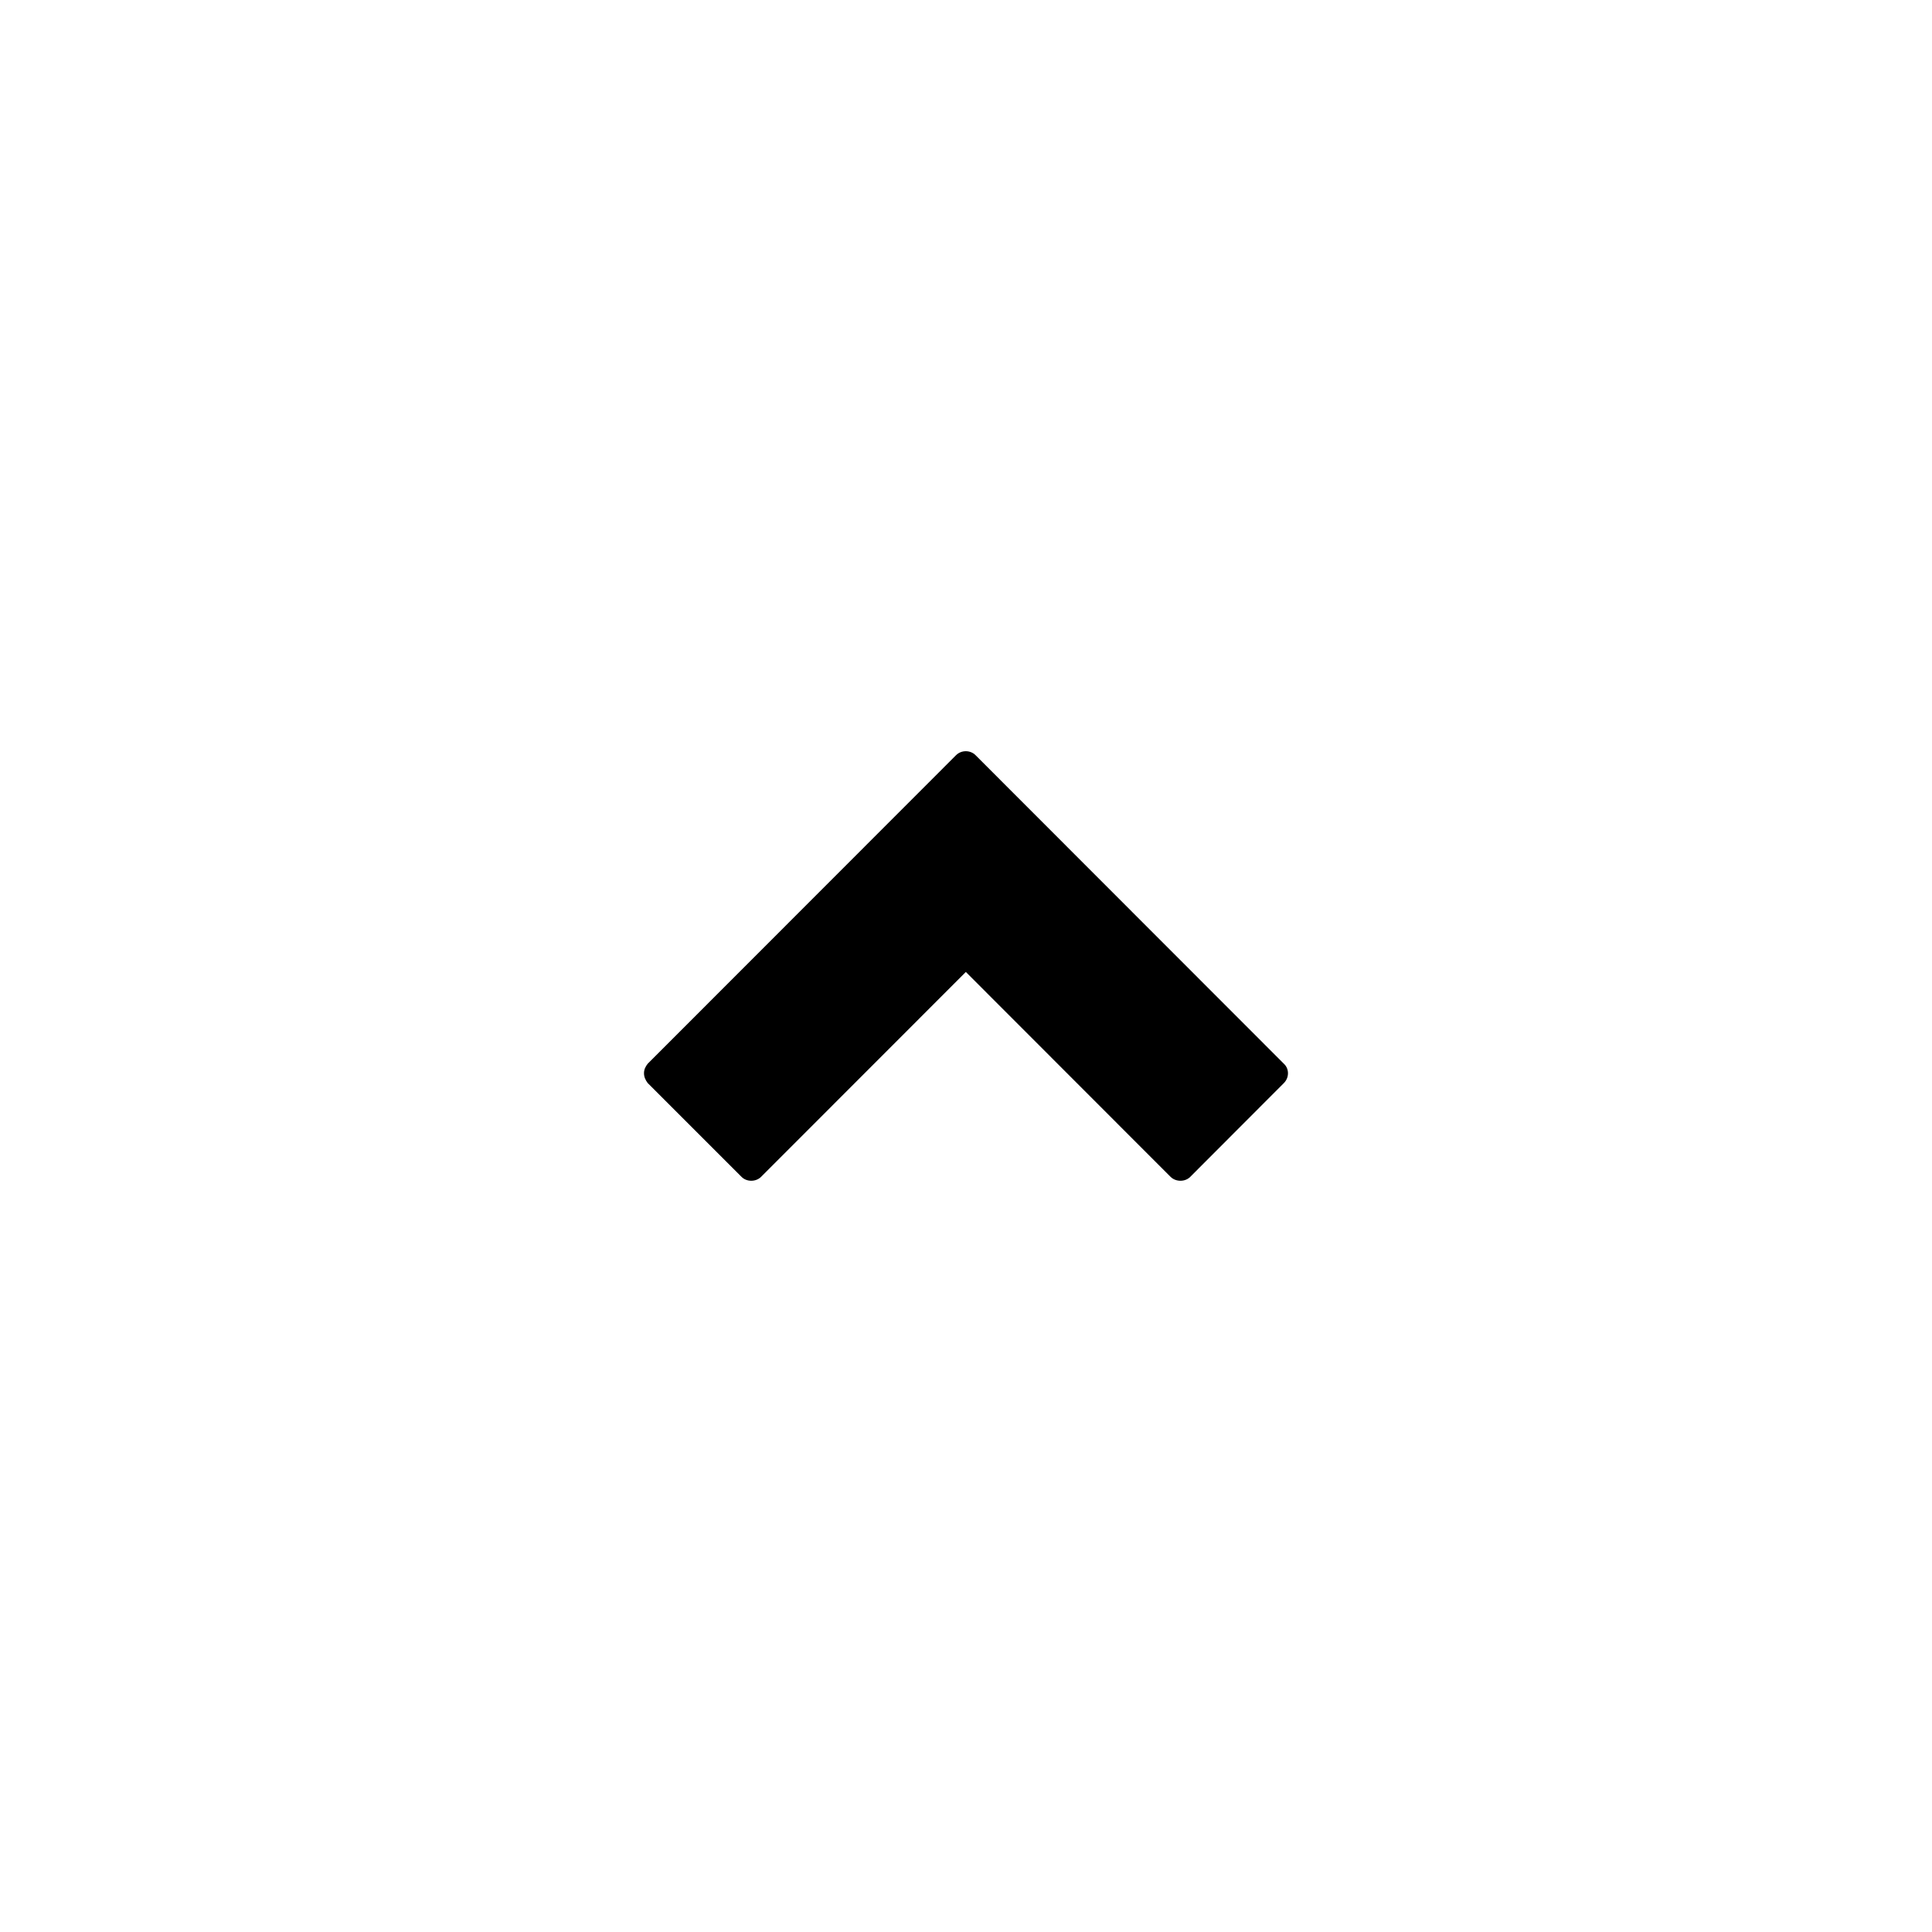
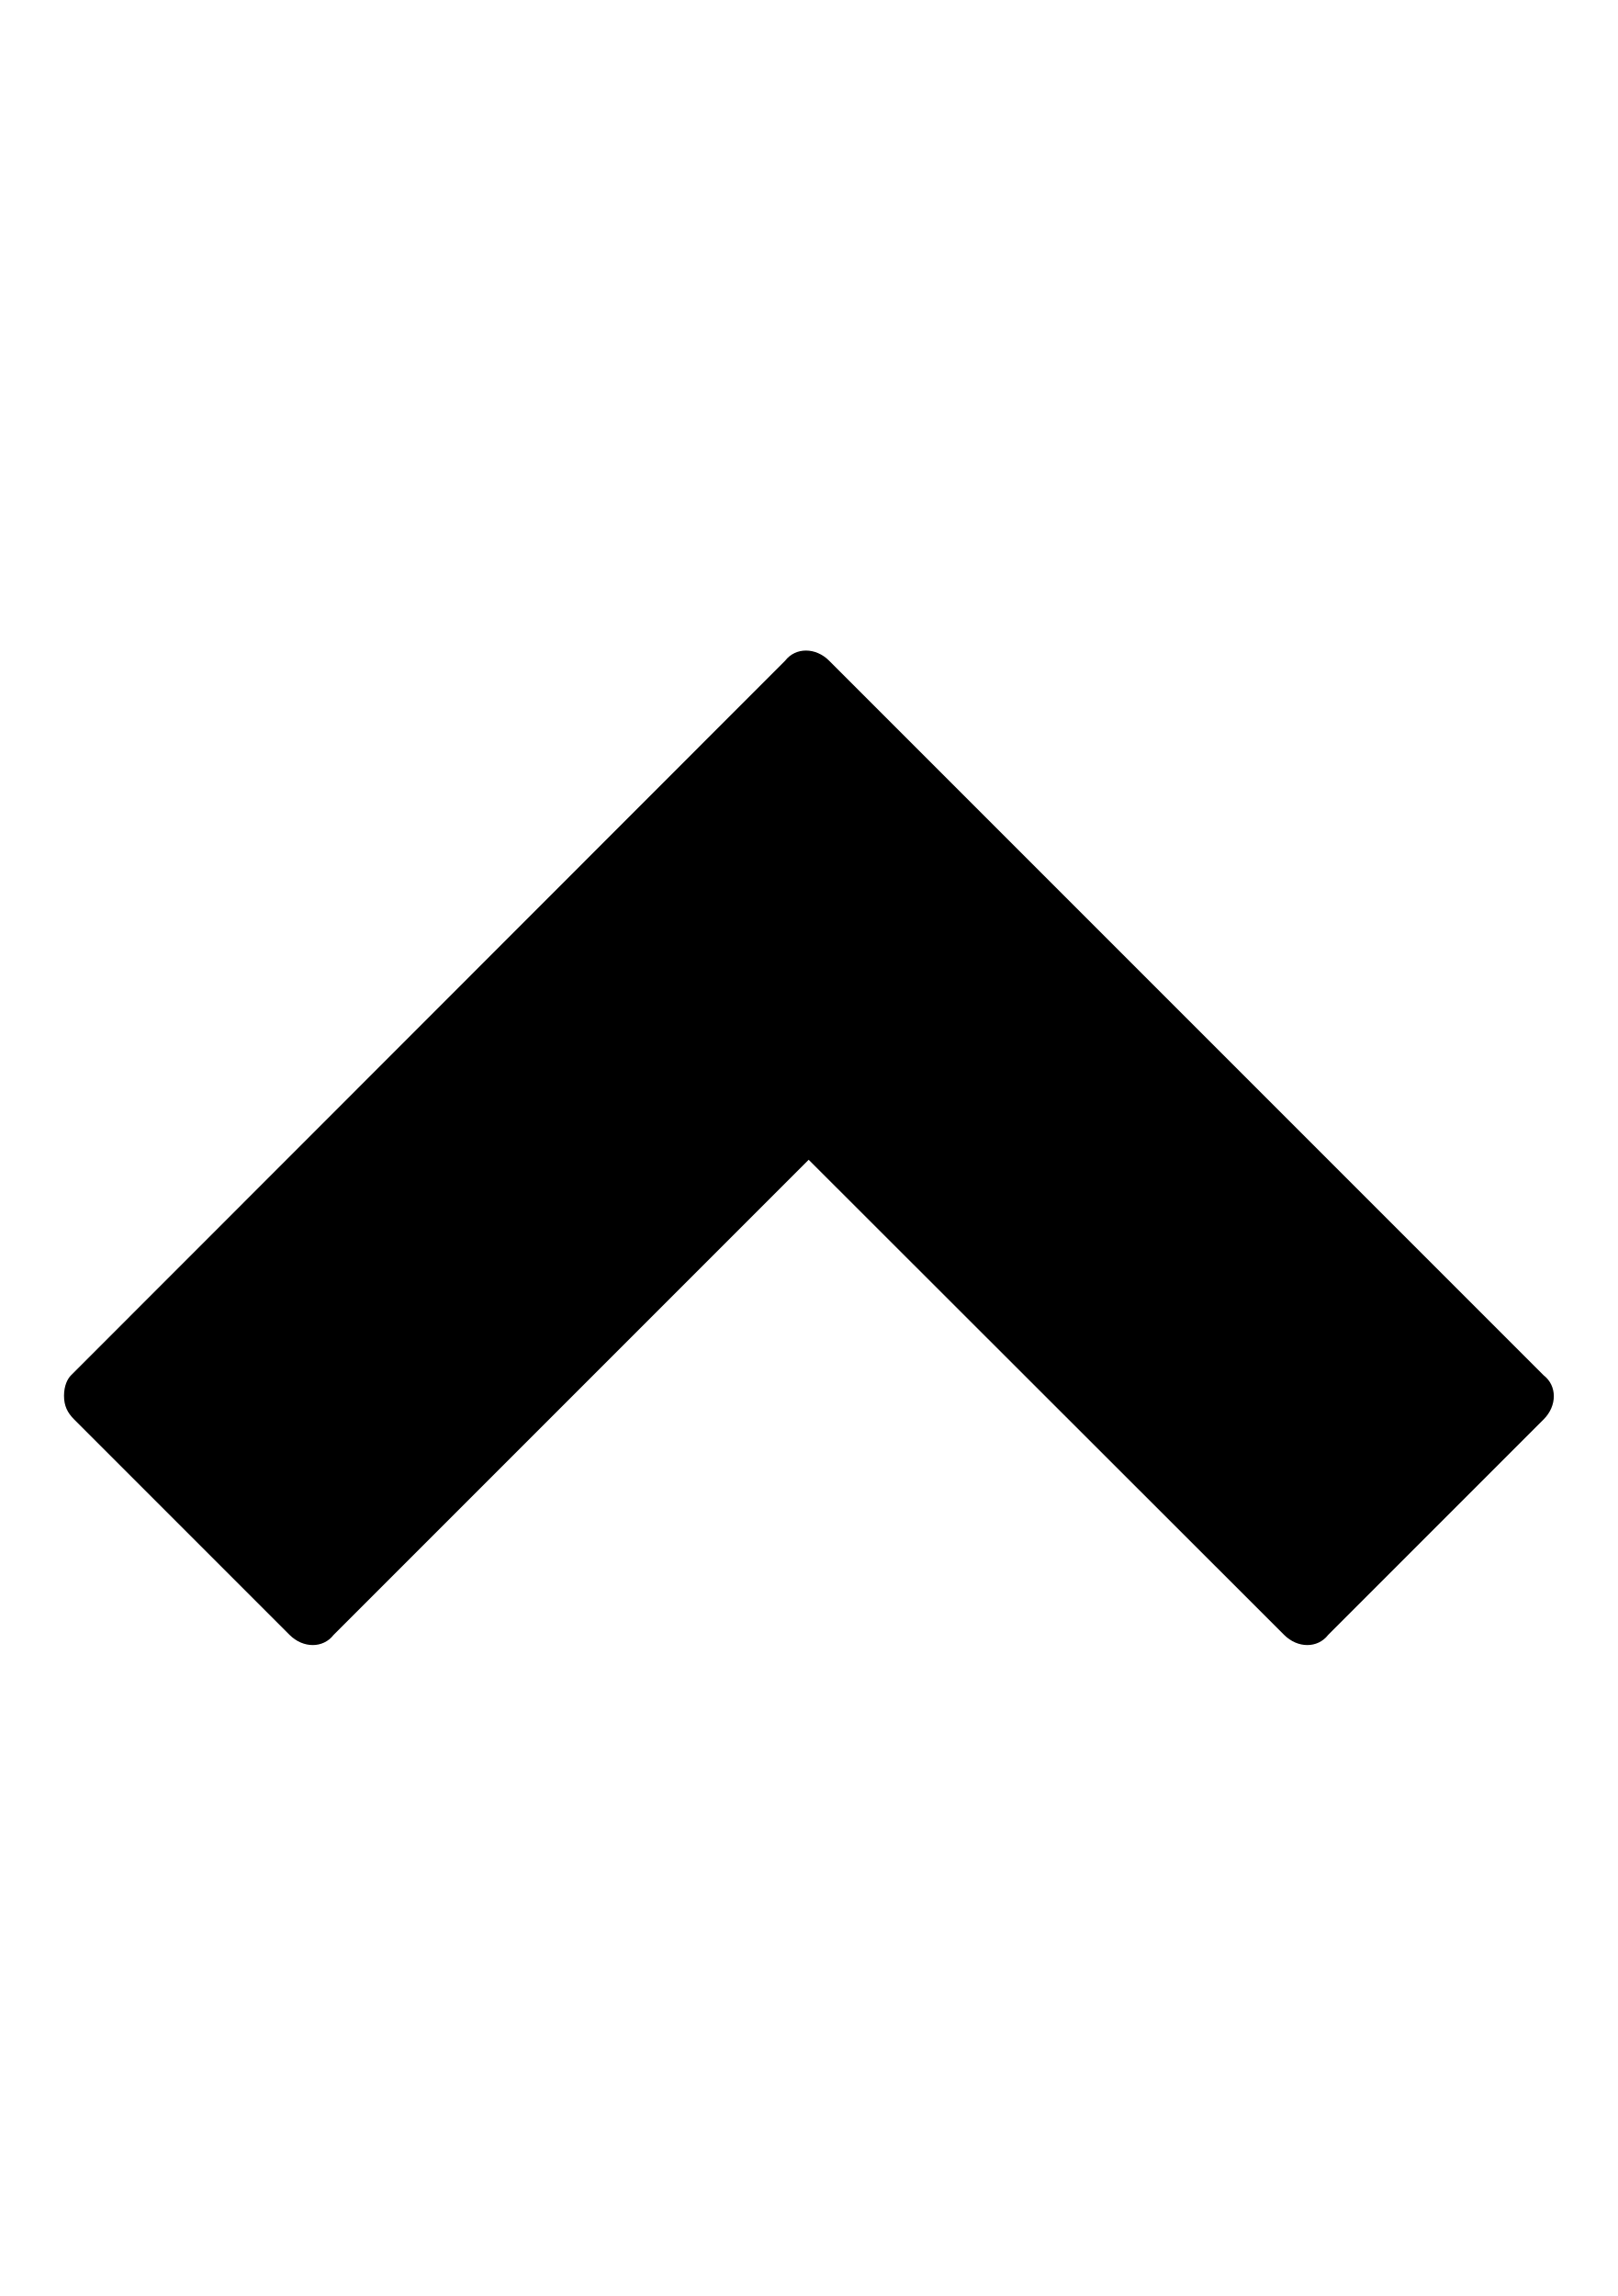
- <svg xmlns="http://www.w3.org/2000/svg" version="1.1" id="icon-arrow-up" x="0px" y="0px" width="48px" height="48px" viewBox="0 0 48 48" enable-background="new 0 0 48 48" xml:space="preserve">
-   <path id="arrow-up" d="M16,26.663c0,0.094,0.037,0.172,0.092,0.245l2.333,2.333c0.128,0.126,0.352,0.126,0.481,0l5.09-5.093  l5.089,5.093c0.131,0.126,0.357,0.126,0.484,0l2.329-2.333c0.135-0.136,0.135-0.354,0-0.479l-7.661-7.667  c-0.131-0.131-0.352-0.131-0.484,0l-7.662,7.667C16.038,26.498,16,26.569,16,26.663z" />
+ <svg xmlns="http://www.w3.org/2000/svg" version="1.1" id="icon-arrow-up" x="0px" y="0px" viewBox="0 0 419.5 595.3" enable-background="new 0 0 419.5 595.3" xml:space="preserve">
+   <path id="arrow-up" class="item" d="M16.6,361.9c0,2.6,0.9,4.4,2.6,6.1l55.9,55.9c3.5,3.5,8.7,3.5,11.4,0l123.2-123.2L333,423.9  c3.5,3.5,8.7,3.5,11.4,0l55.9-55.9c3.5-3.5,3.5-8.7,0-11.4L215,171.3c-3.5-3.5-8.7-3.5-11.4,0L18.4,356.6  C17.5,357.5,16.6,359.3,16.6,361.9z" />
</svg>
